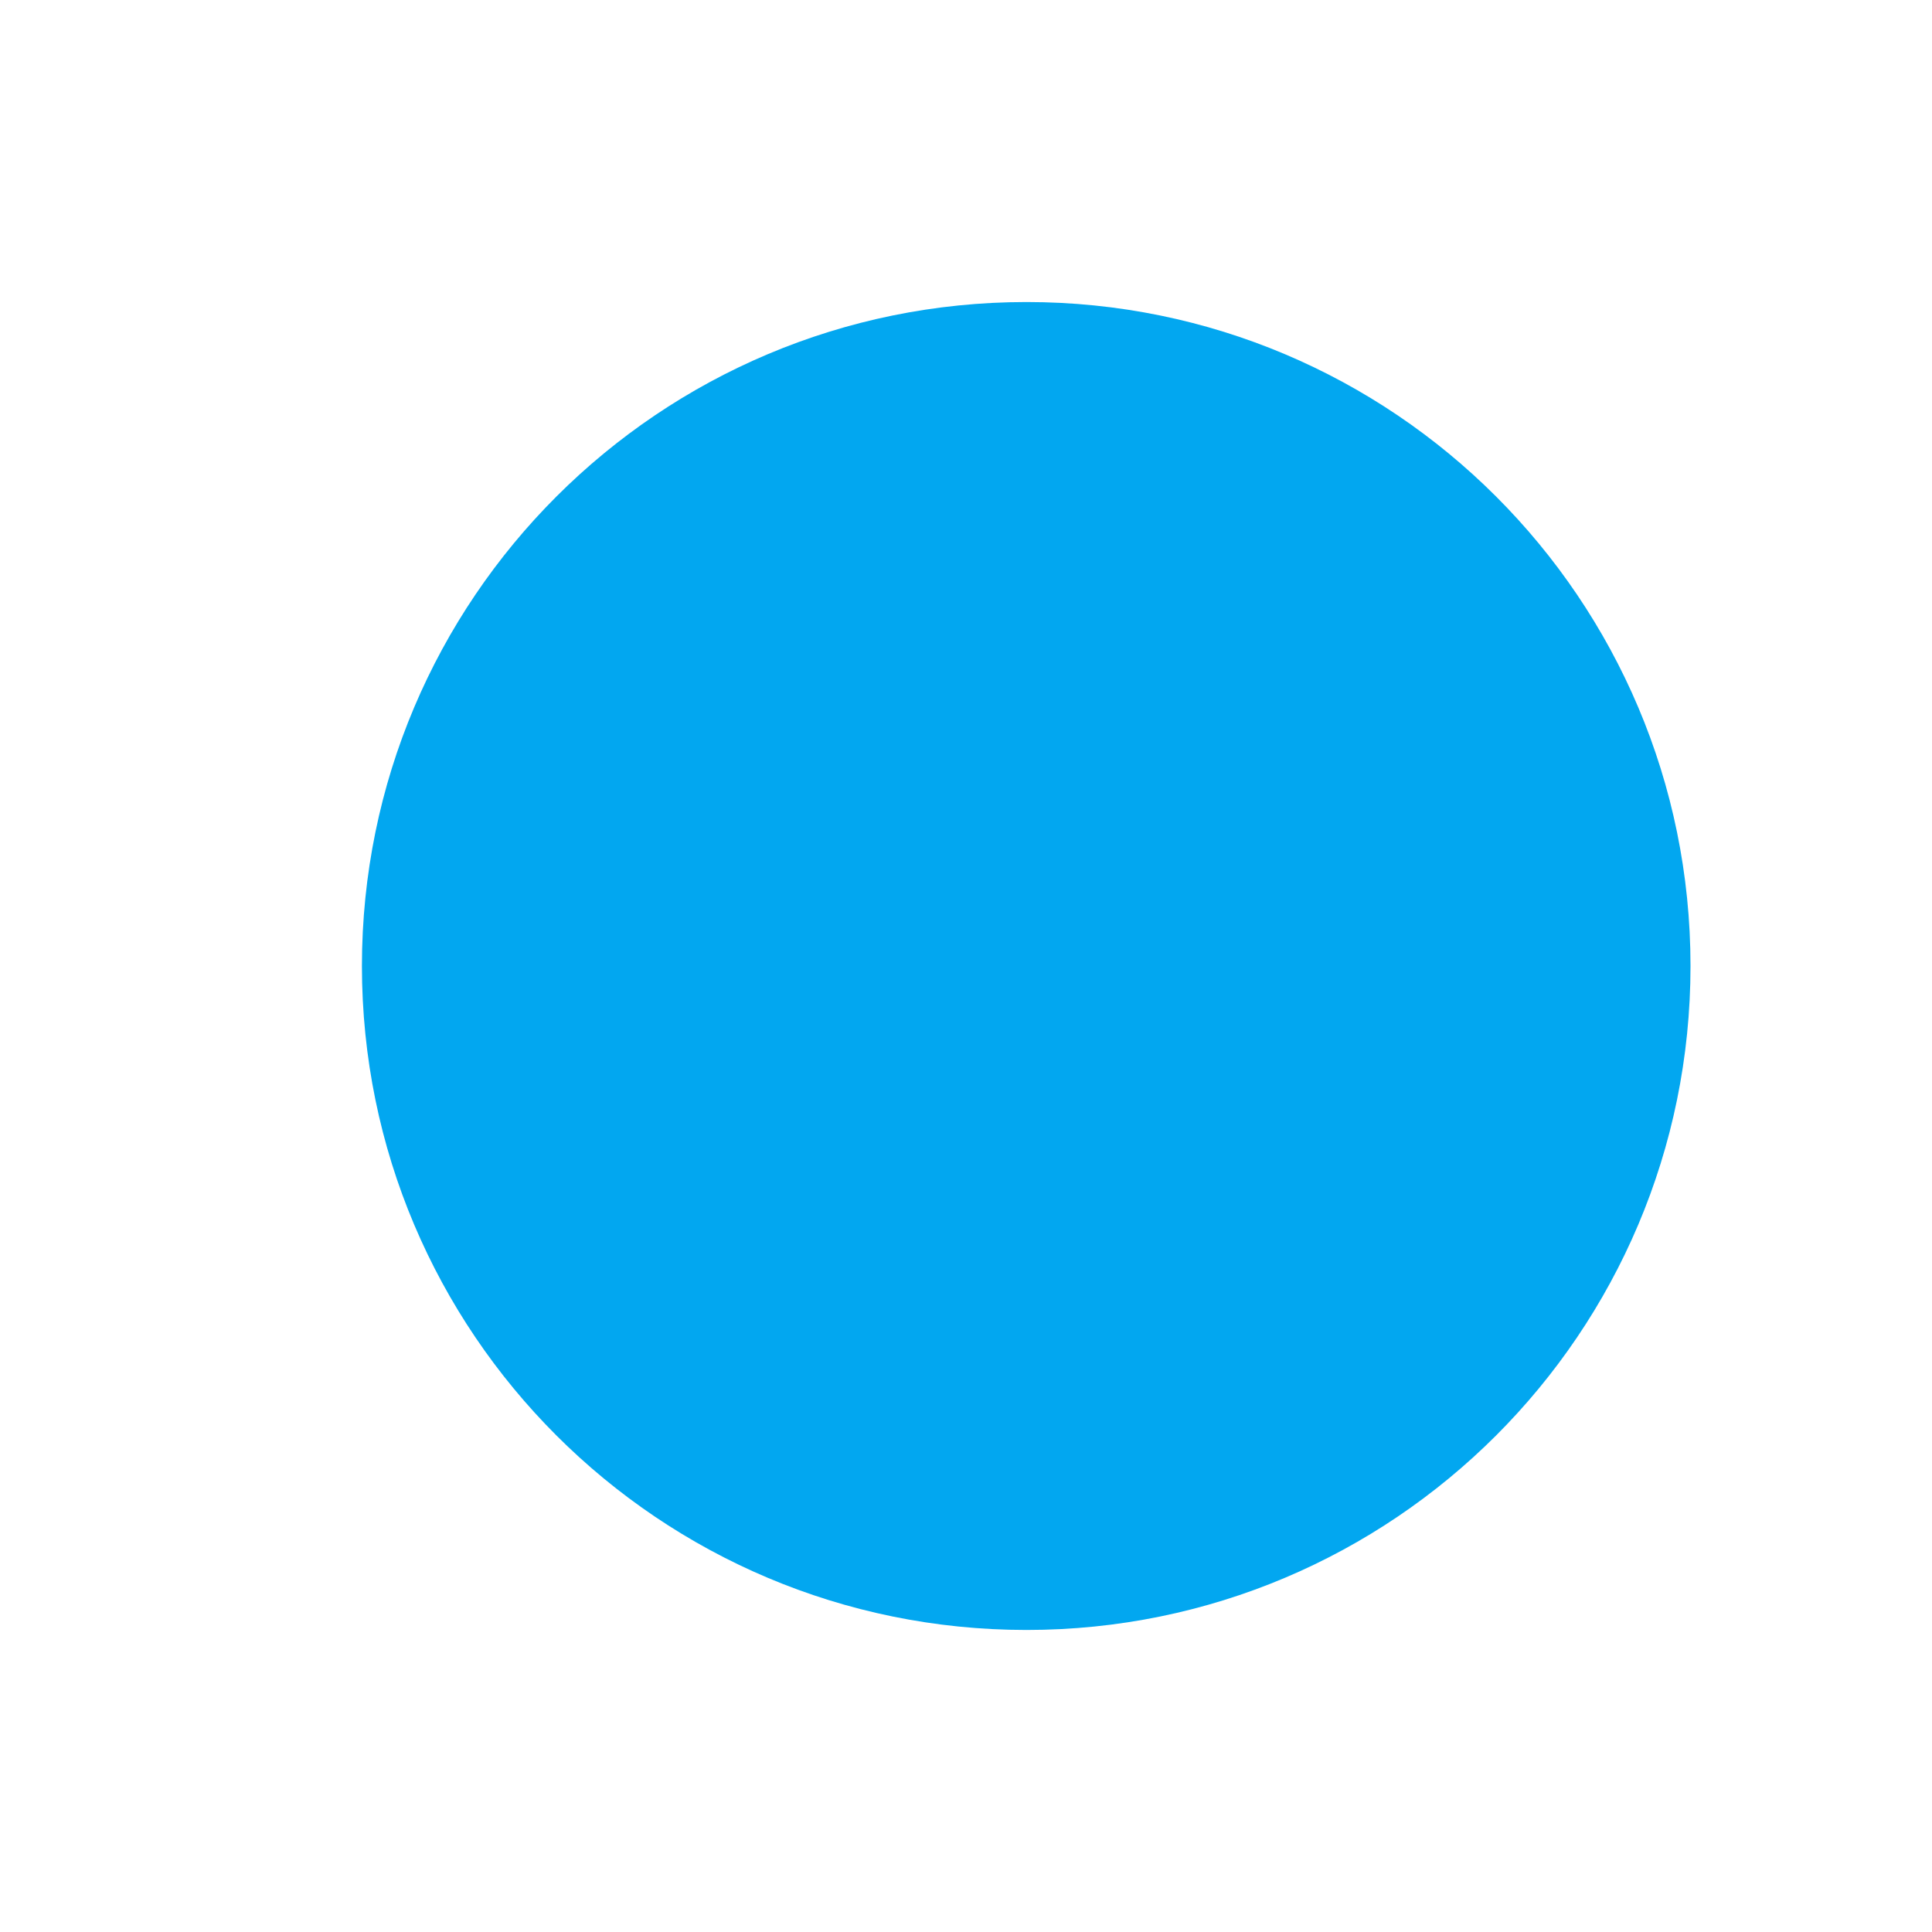
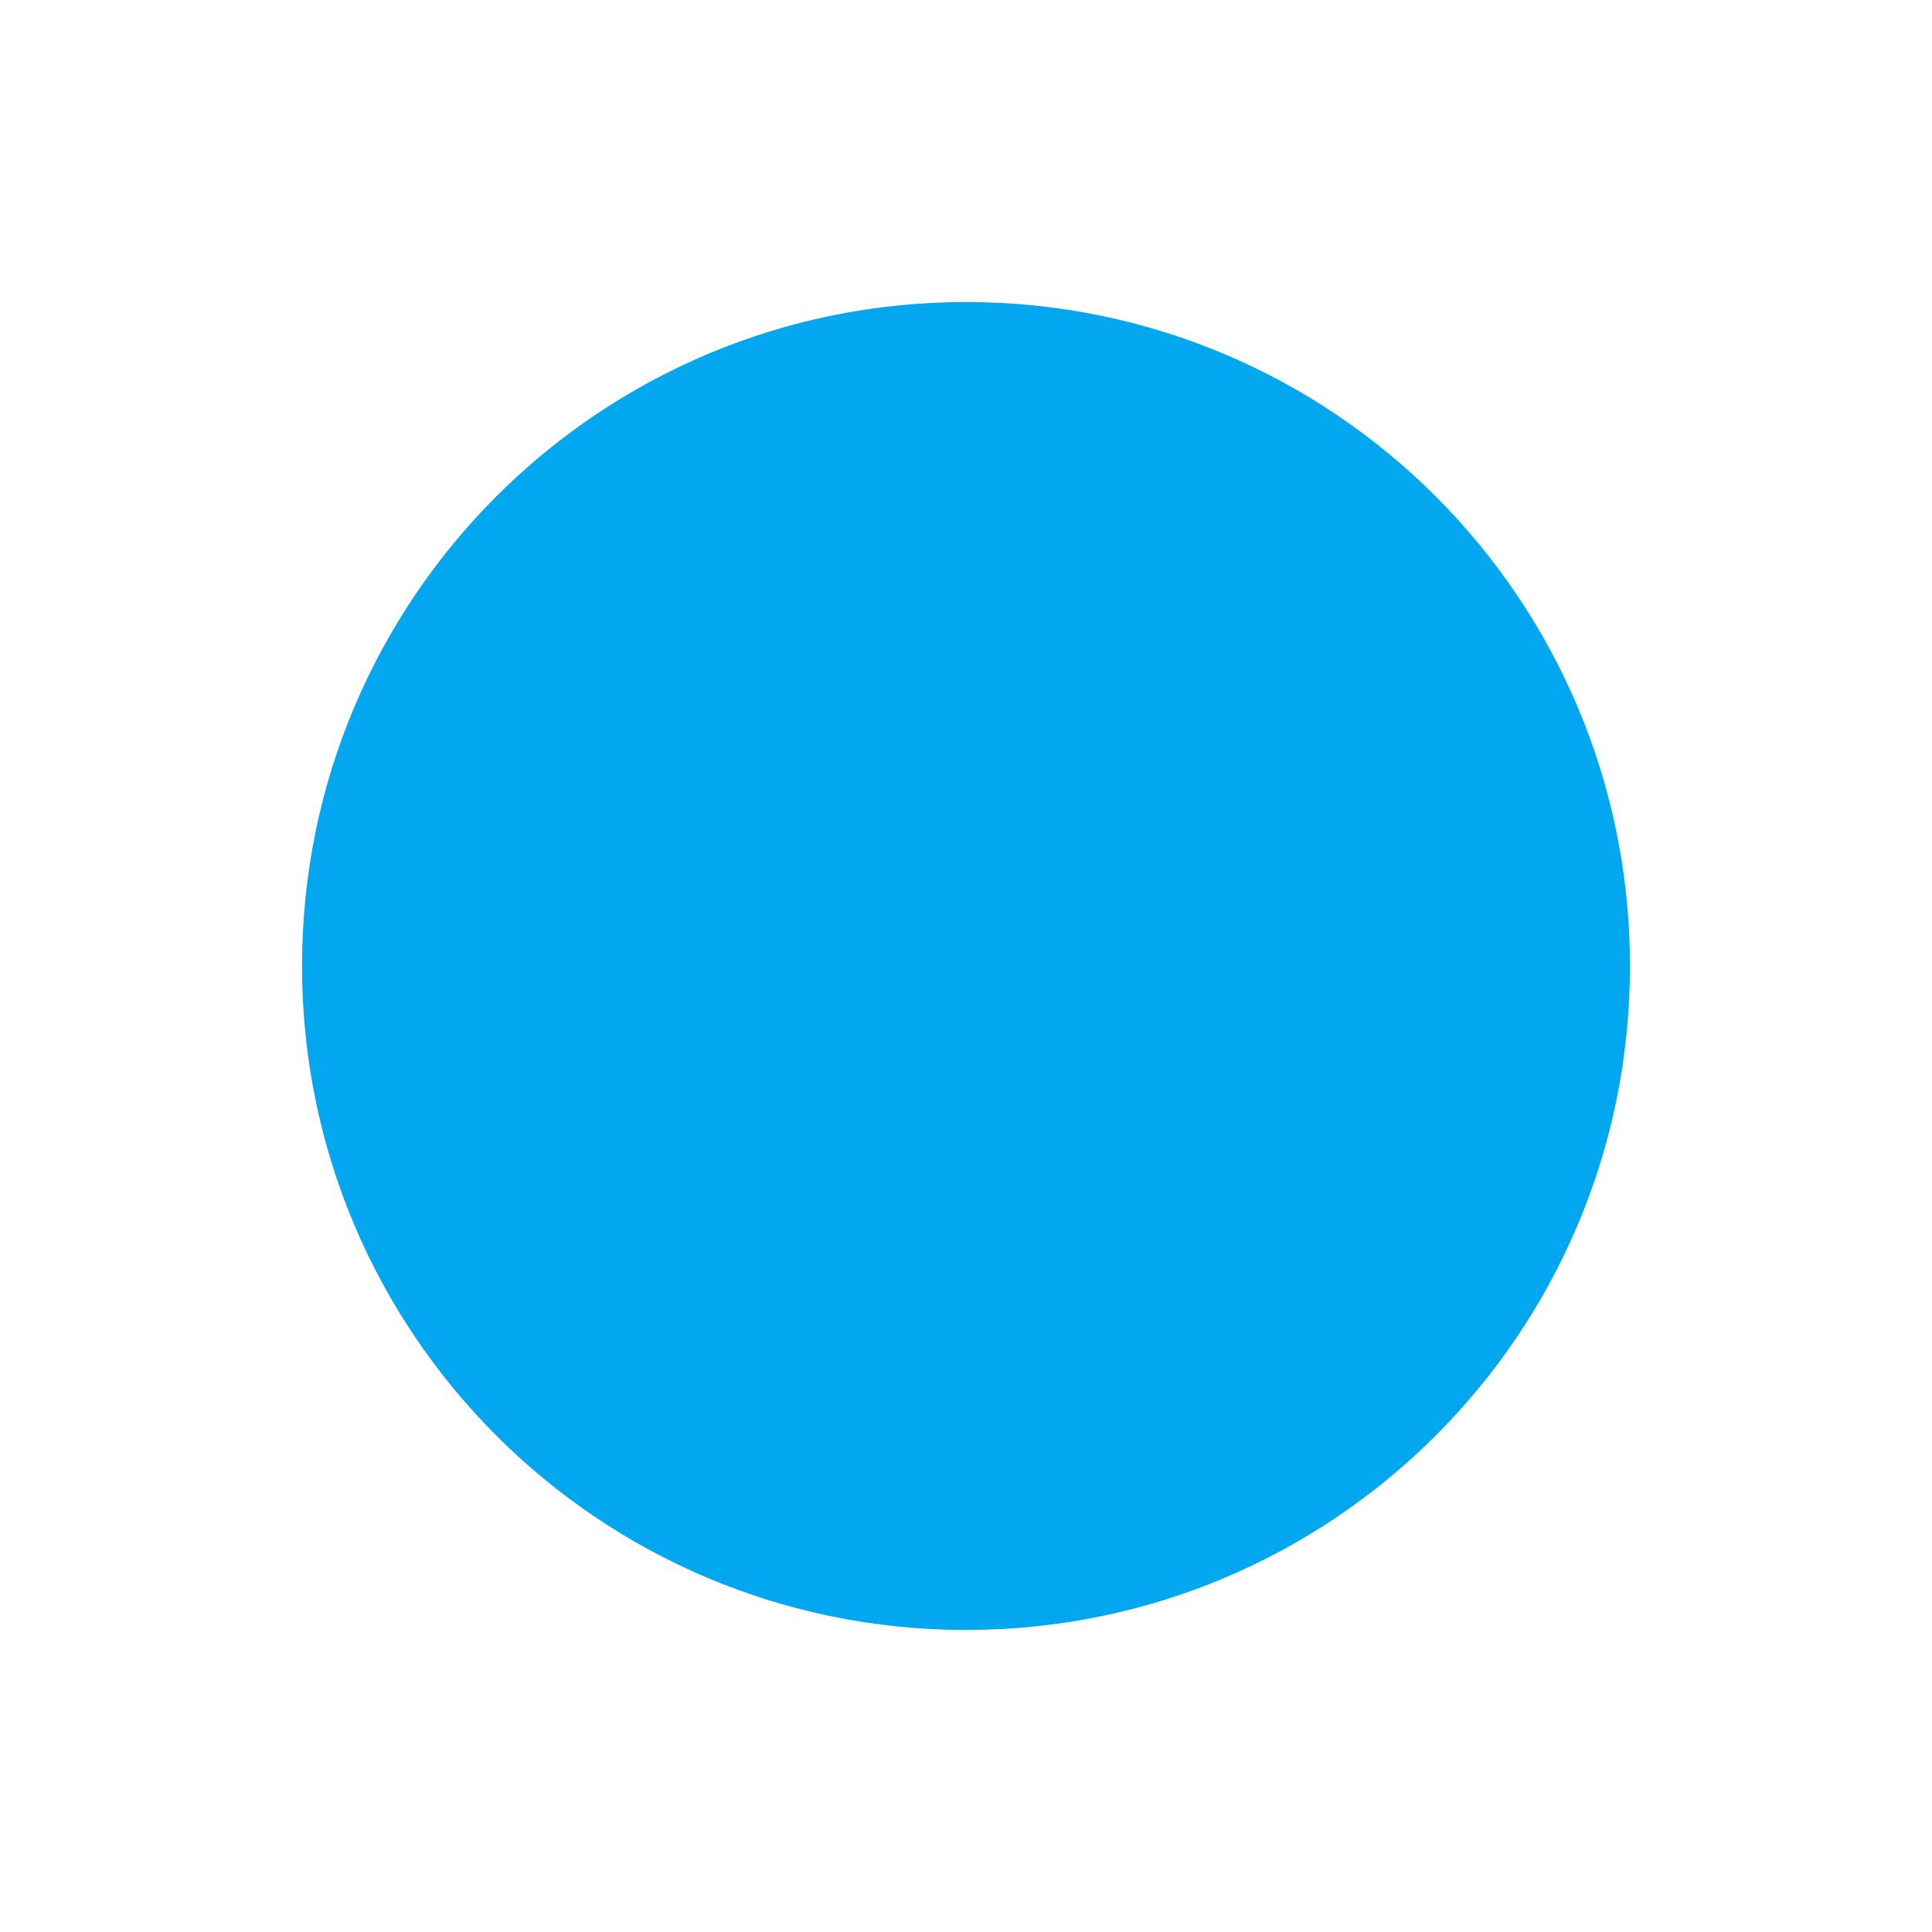
<svg xmlns="http://www.w3.org/2000/svg" version="1.1" width="3px" height="3px">
-   <g transform="matrix(1 0 0 1 -1326 -313 )">
-     <path d="M 0.562 1.5  C 0.562 2.07  1.024 2.531  1.594 2.531  C 2.163 2.531  2.625 2.07  2.625 1.5  C 2.625 0.93  2.163 0.469  1.594 0.469  C 1.024 0.469  0.562 0.93  0.562 1.5  Z " fill-rule="nonzero" fill="#02a7f0" stroke="none" transform="matrix(1 0 0 1 1326 313 )" />
+   <g transform="matrix(1 0 0 1 -1323 -313 )">
+     <path d="M 0.469 1.5  C 0.469 2.07  0.93 2.531  1.5 2.531  C 2.07 2.531  2.531 2.07  2.531 1.5  C 2.531 0.93  2.07 0.469  1.5 0.469  C 0.93 0.469  0.469 0.93  0.469 1.5  Z " fill-rule="nonzero" fill="#02a7f0" stroke="none" transform="matrix(1 0 0 1 1323 313 )" />
  </g>
</svg>
